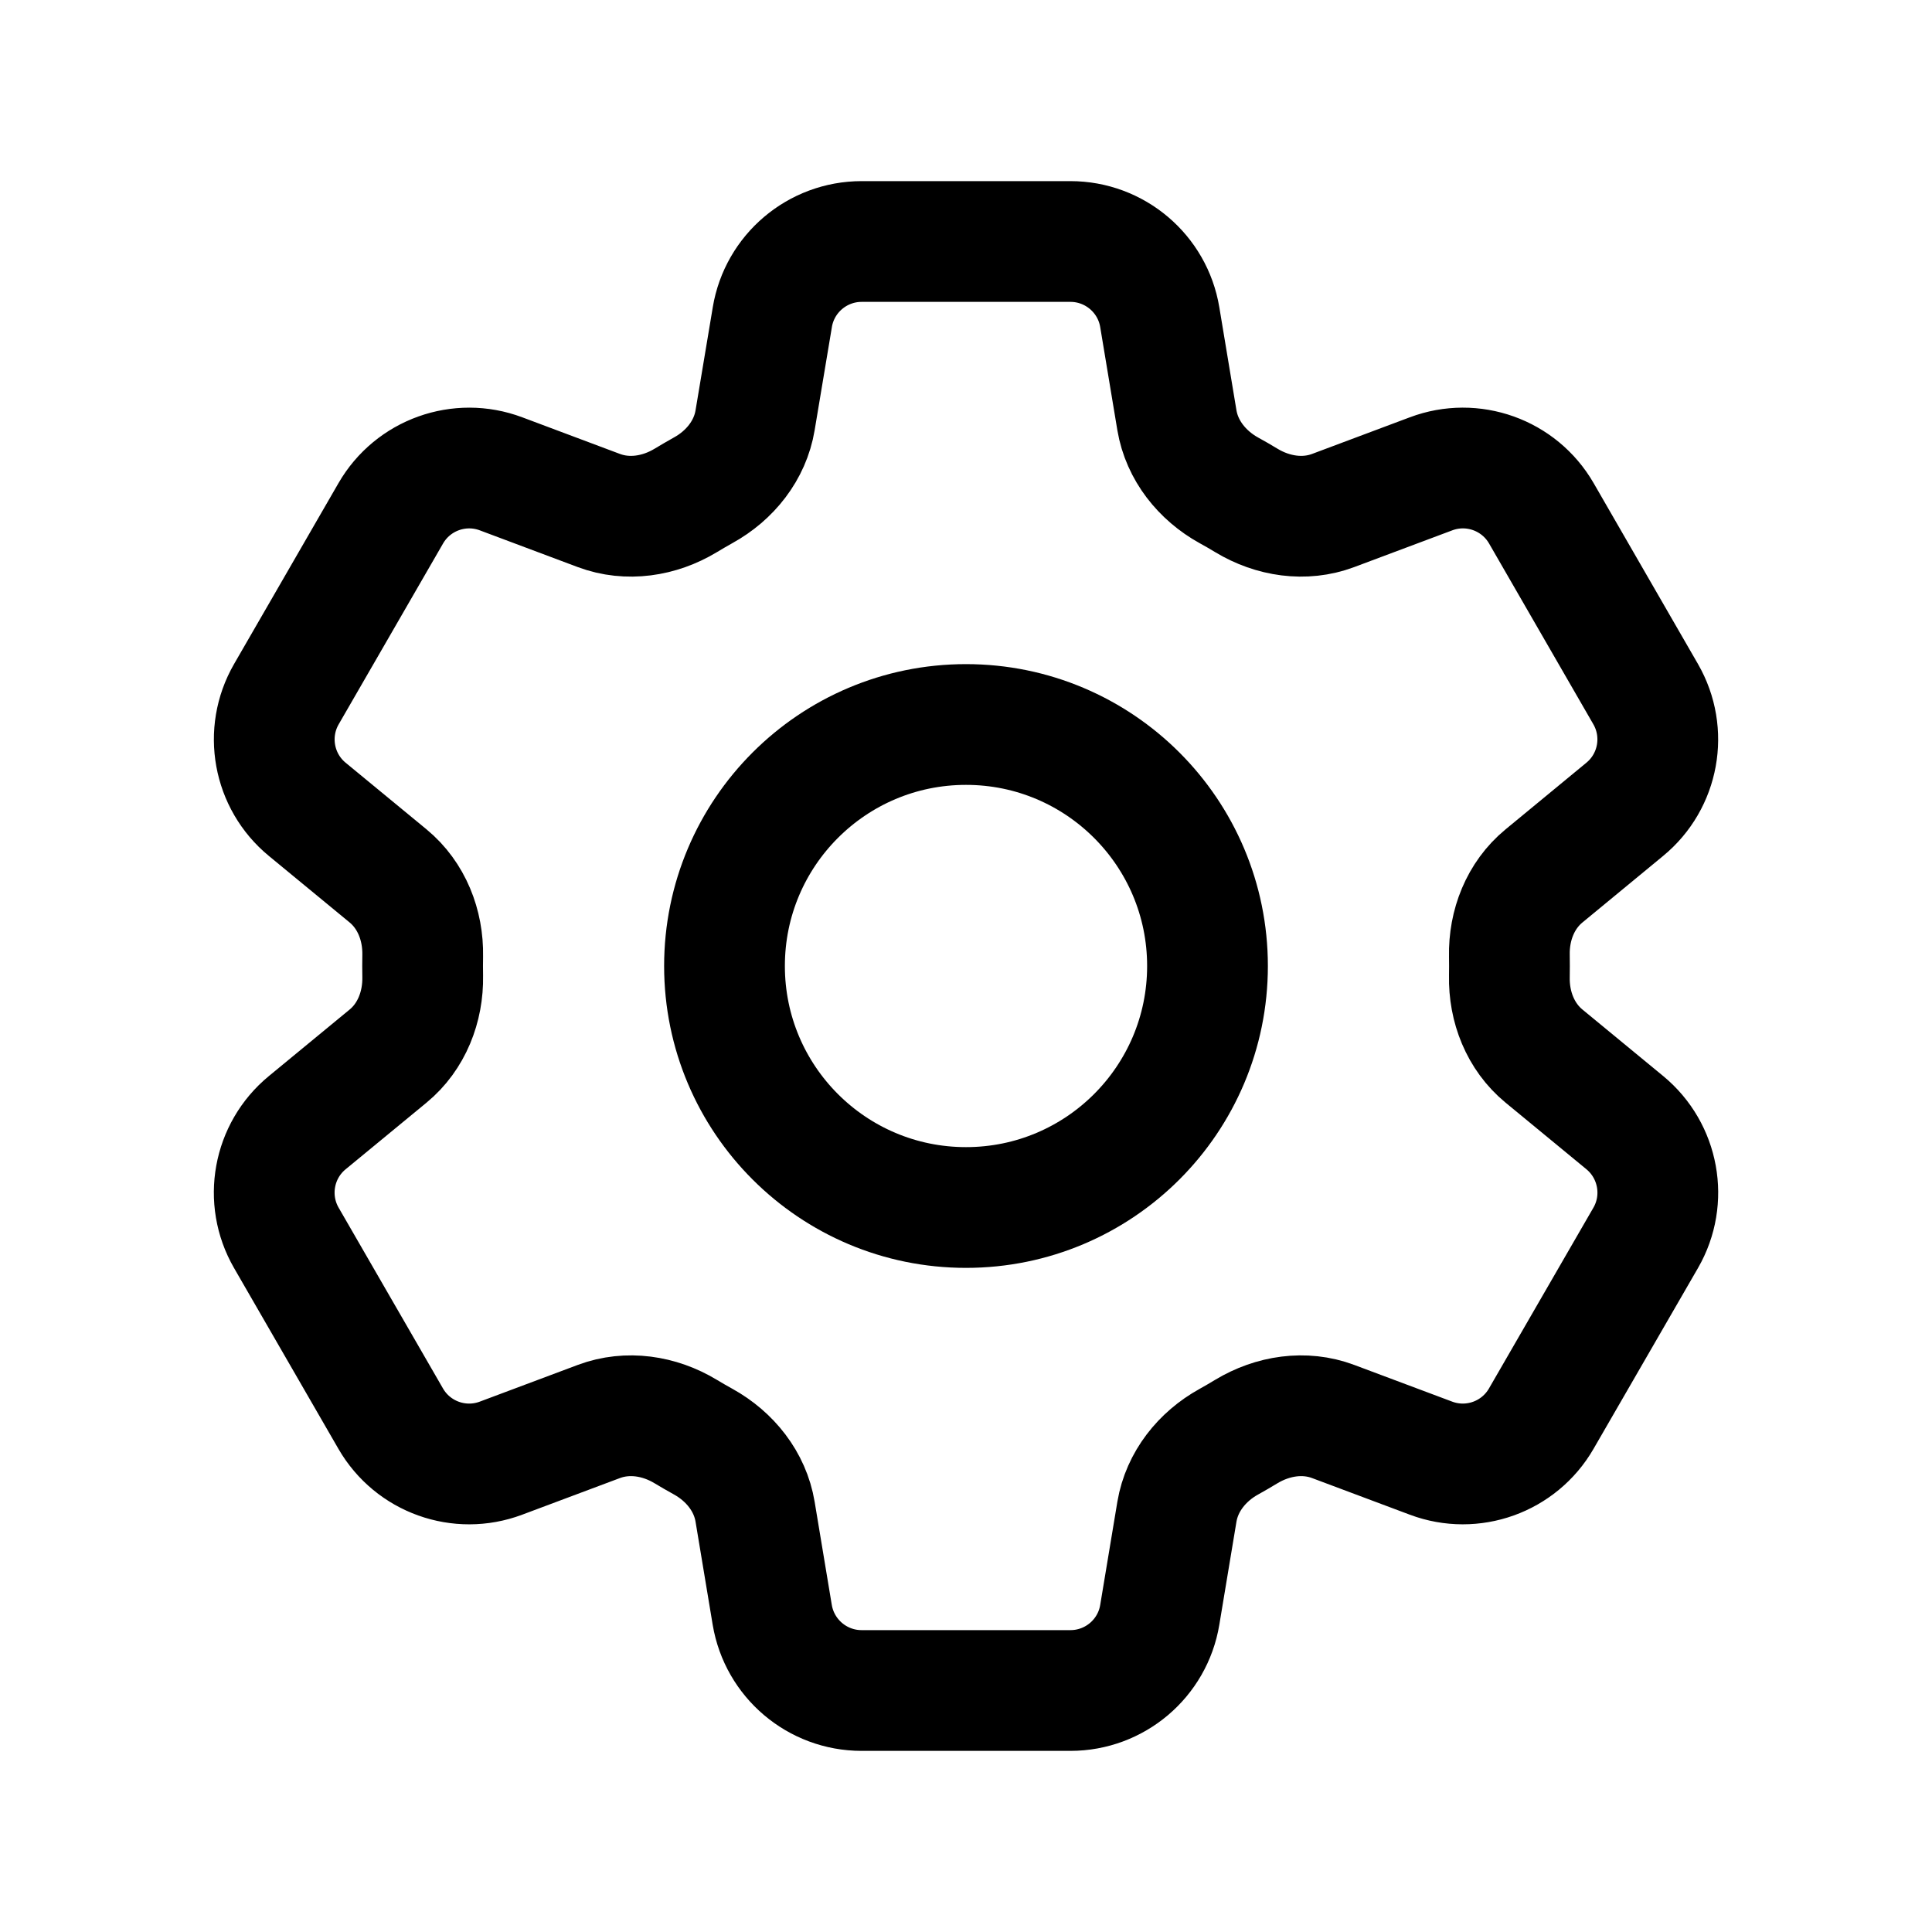
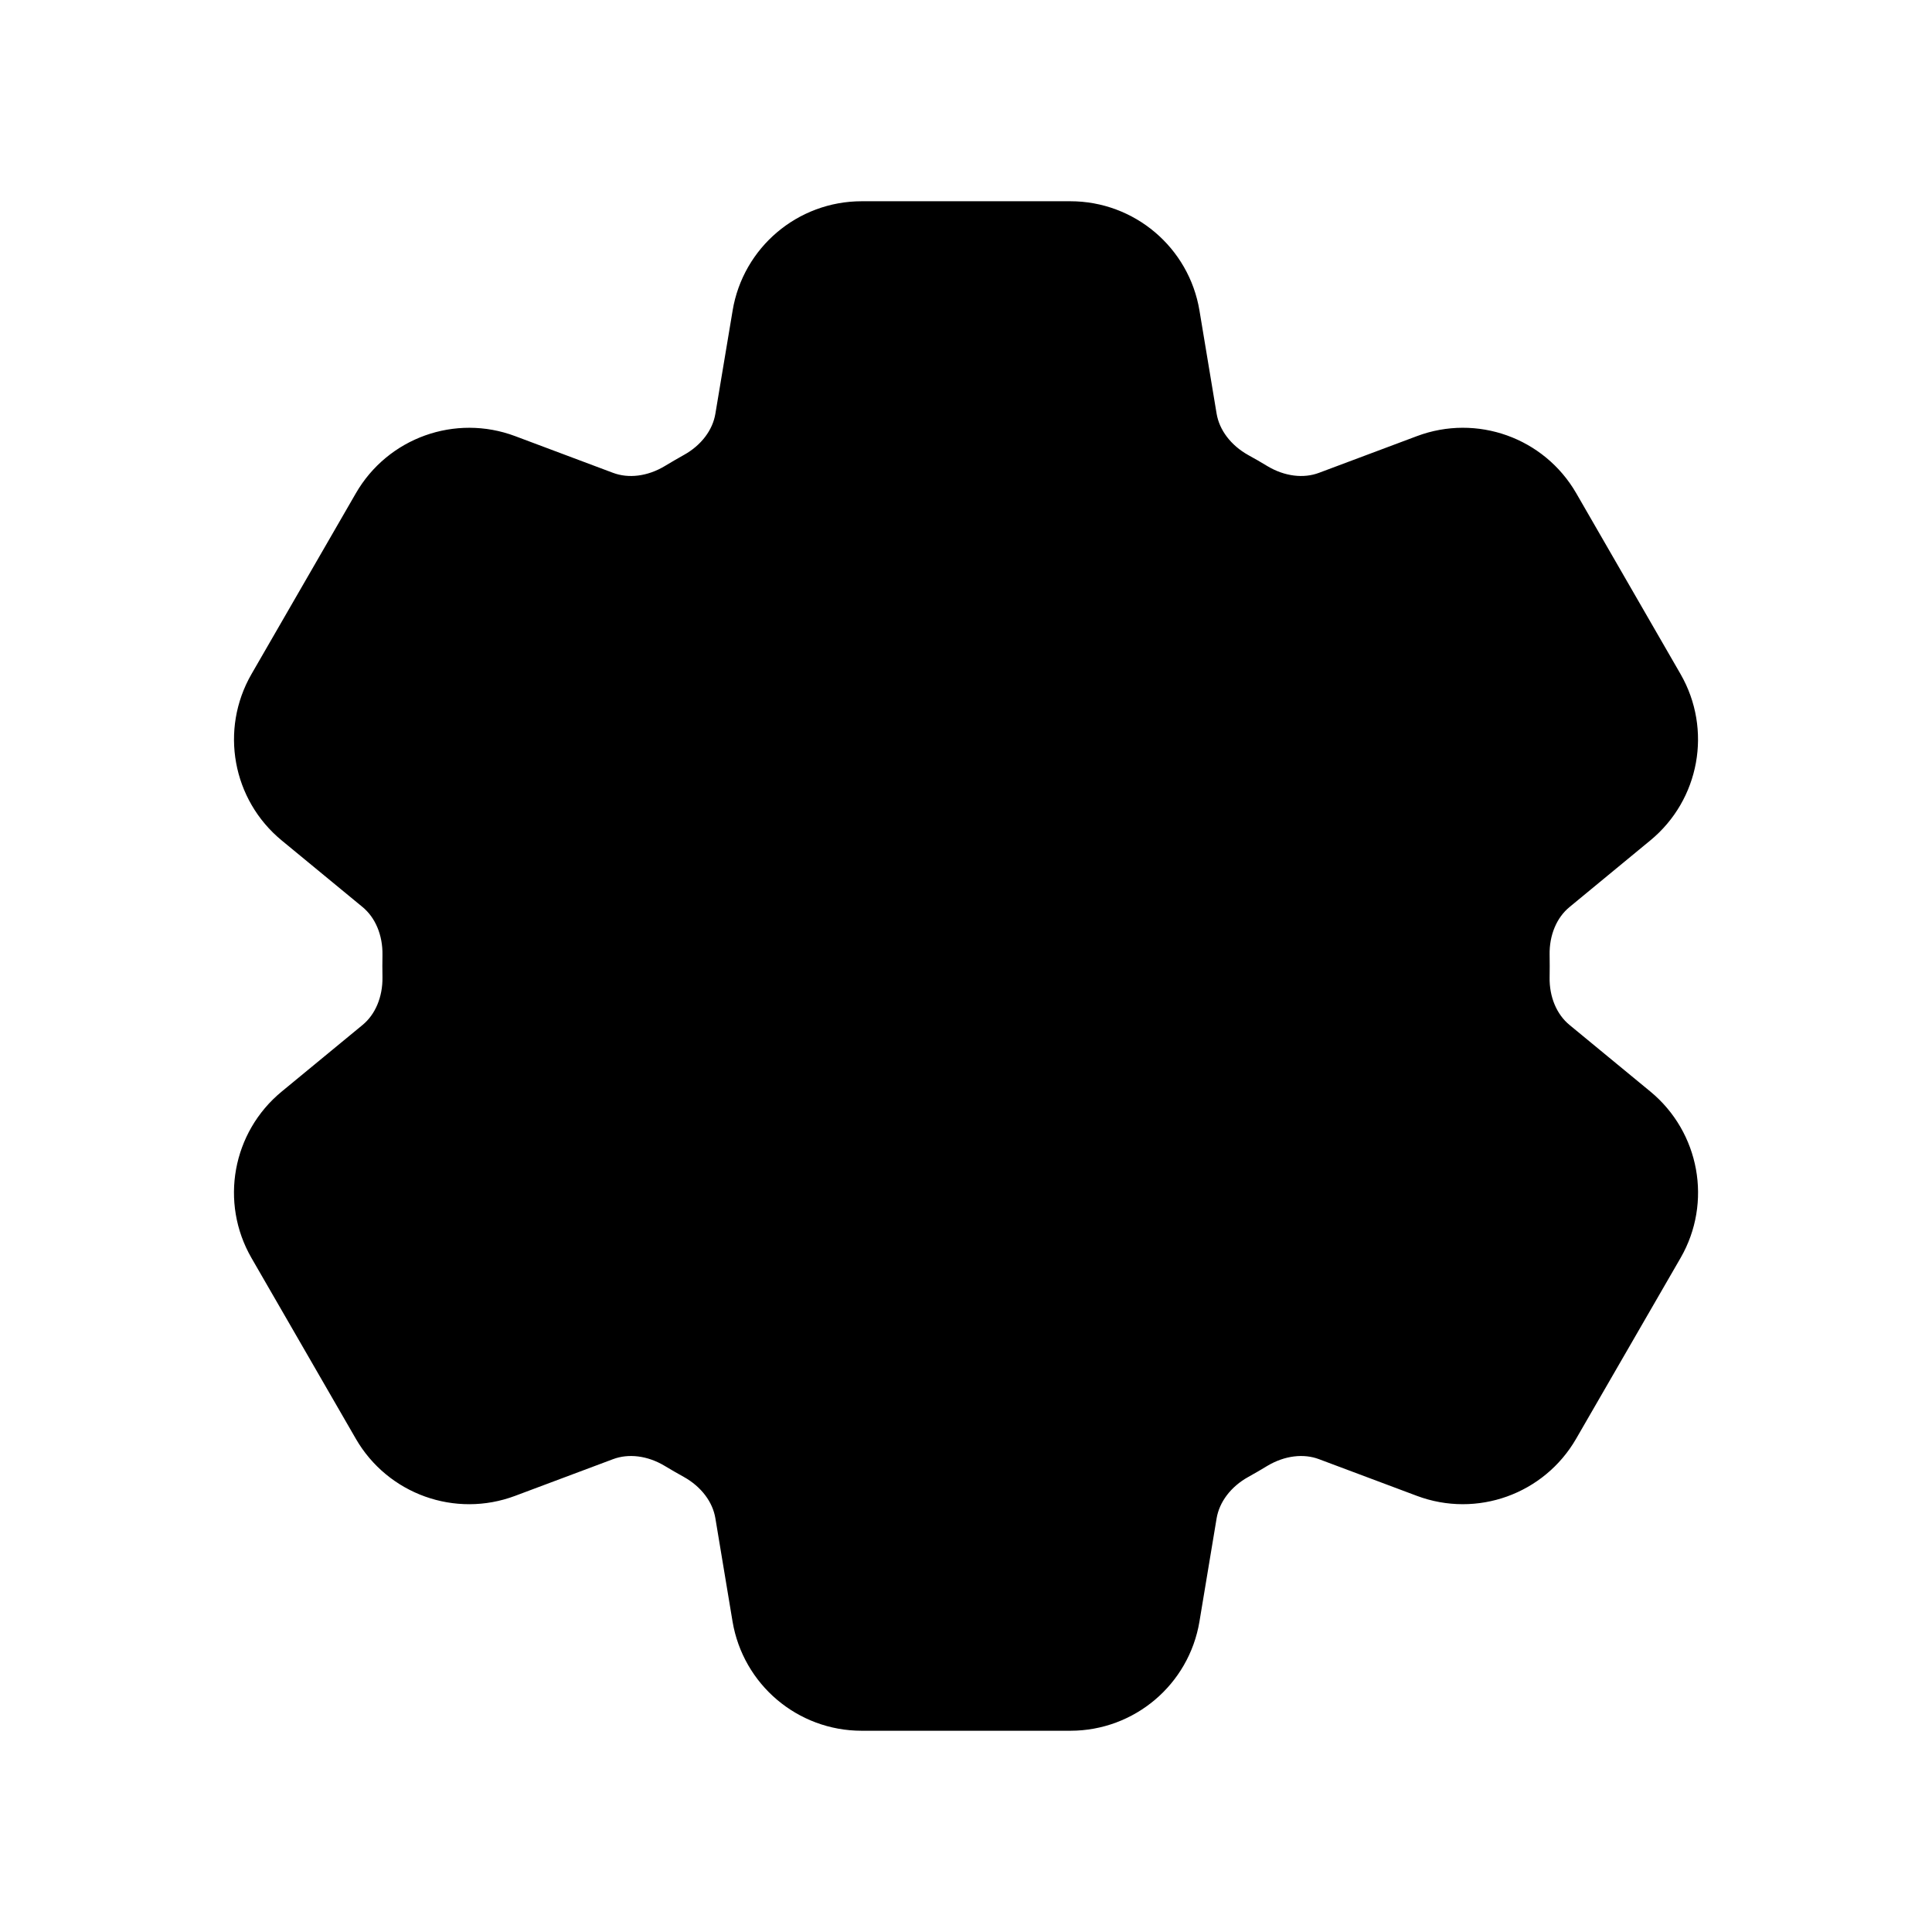
- <svg xmlns="http://www.w3.org/2000/svg" fill="none" viewBox="0 0 24 24" stroke-width="1.5" stroke="currentColor" class="w-6 h-6">
+ <svg xmlns="http://www.w3.org/2000/svg" viewBox="0 0 24 24" stroke="currentColor" class="w-6 h-6">
  <path stroke-linecap="round" stroke-linejoin="round" d="M9.594 3.94c.09-.542.56-.94 1.11-.94h2.593c.55 0 1.02.398 1.11.94l.213 1.281c.063.374.313.686.645.87.074.04.147.083.22.127.325.196.72.257 1.075.124l1.217-.456a1.125 1.125 0 0 1 1.37.49l1.296 2.247a1.125 1.125 0 0 1-.26 1.431l-1.003.827c-.293.241-.438.613-.43.992a7.723 7.723 0 0 1 0 .255c-.008.378.137.75.43.991l1.004.827c.424.35.534.955.26 1.43l-1.298 2.247a1.125 1.125 0 0 1-1.369.491l-1.217-.456c-.355-.133-.75-.072-1.076.124a6.47 6.47 0 0 1-.22.128c-.331.183-.581.495-.644.869l-.213 1.281c-.09.543-.56.94-1.11.94h-2.594c-.55 0-1.019-.398-1.11-.94l-.213-1.281c-.062-.374-.312-.686-.644-.87a6.52 6.52 0 0 1-.22-.127c-.325-.196-.72-.257-1.076-.124l-1.217.456a1.125 1.125 0 0 1-1.369-.49l-1.297-2.247a1.125 1.125 0 0 1 .26-1.431l1.004-.827c.292-.24.437-.613.43-.991a6.932 6.932 0 0 1 0-.255c.007-.38-.138-.751-.43-.992l-1.004-.827a1.125 1.125 0 0 1-.26-1.43l1.297-2.247a1.125 1.125 0 0 1 1.37-.491l1.216.456c.356.133.751.072 1.076-.124.072-.044.146-.086.22-.128.332-.183.582-.495.644-.869l.214-1.28Z" />
  <path stroke-linecap="round" stroke-linejoin="round" d="M15 12a3 3 0 1 1-6 0 3 3 0 0 1 6 0Z" />
</svg>
